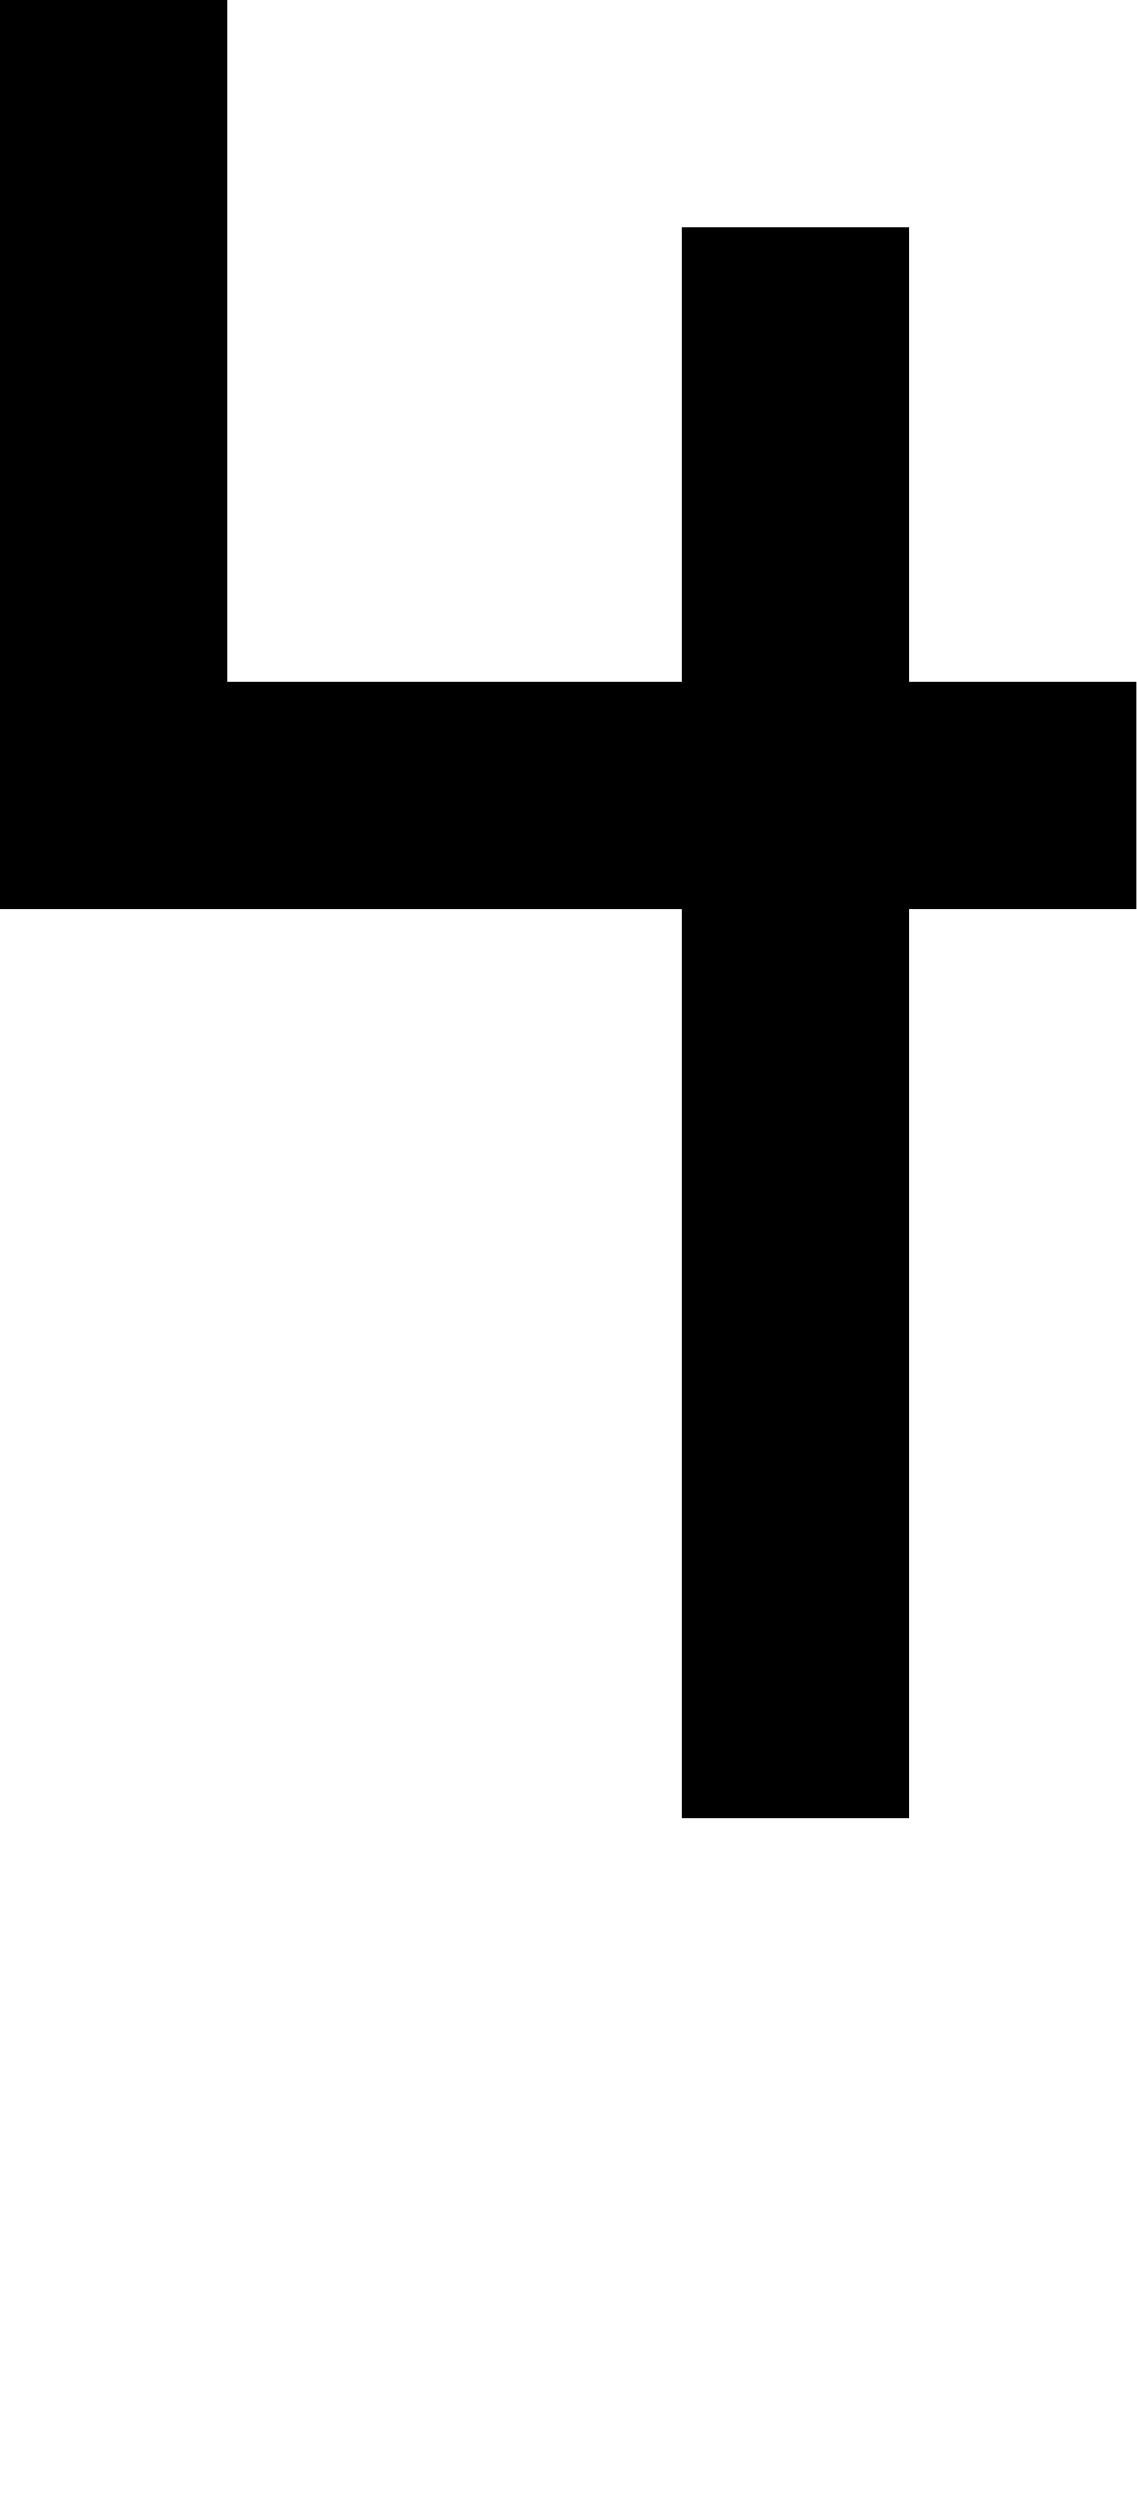
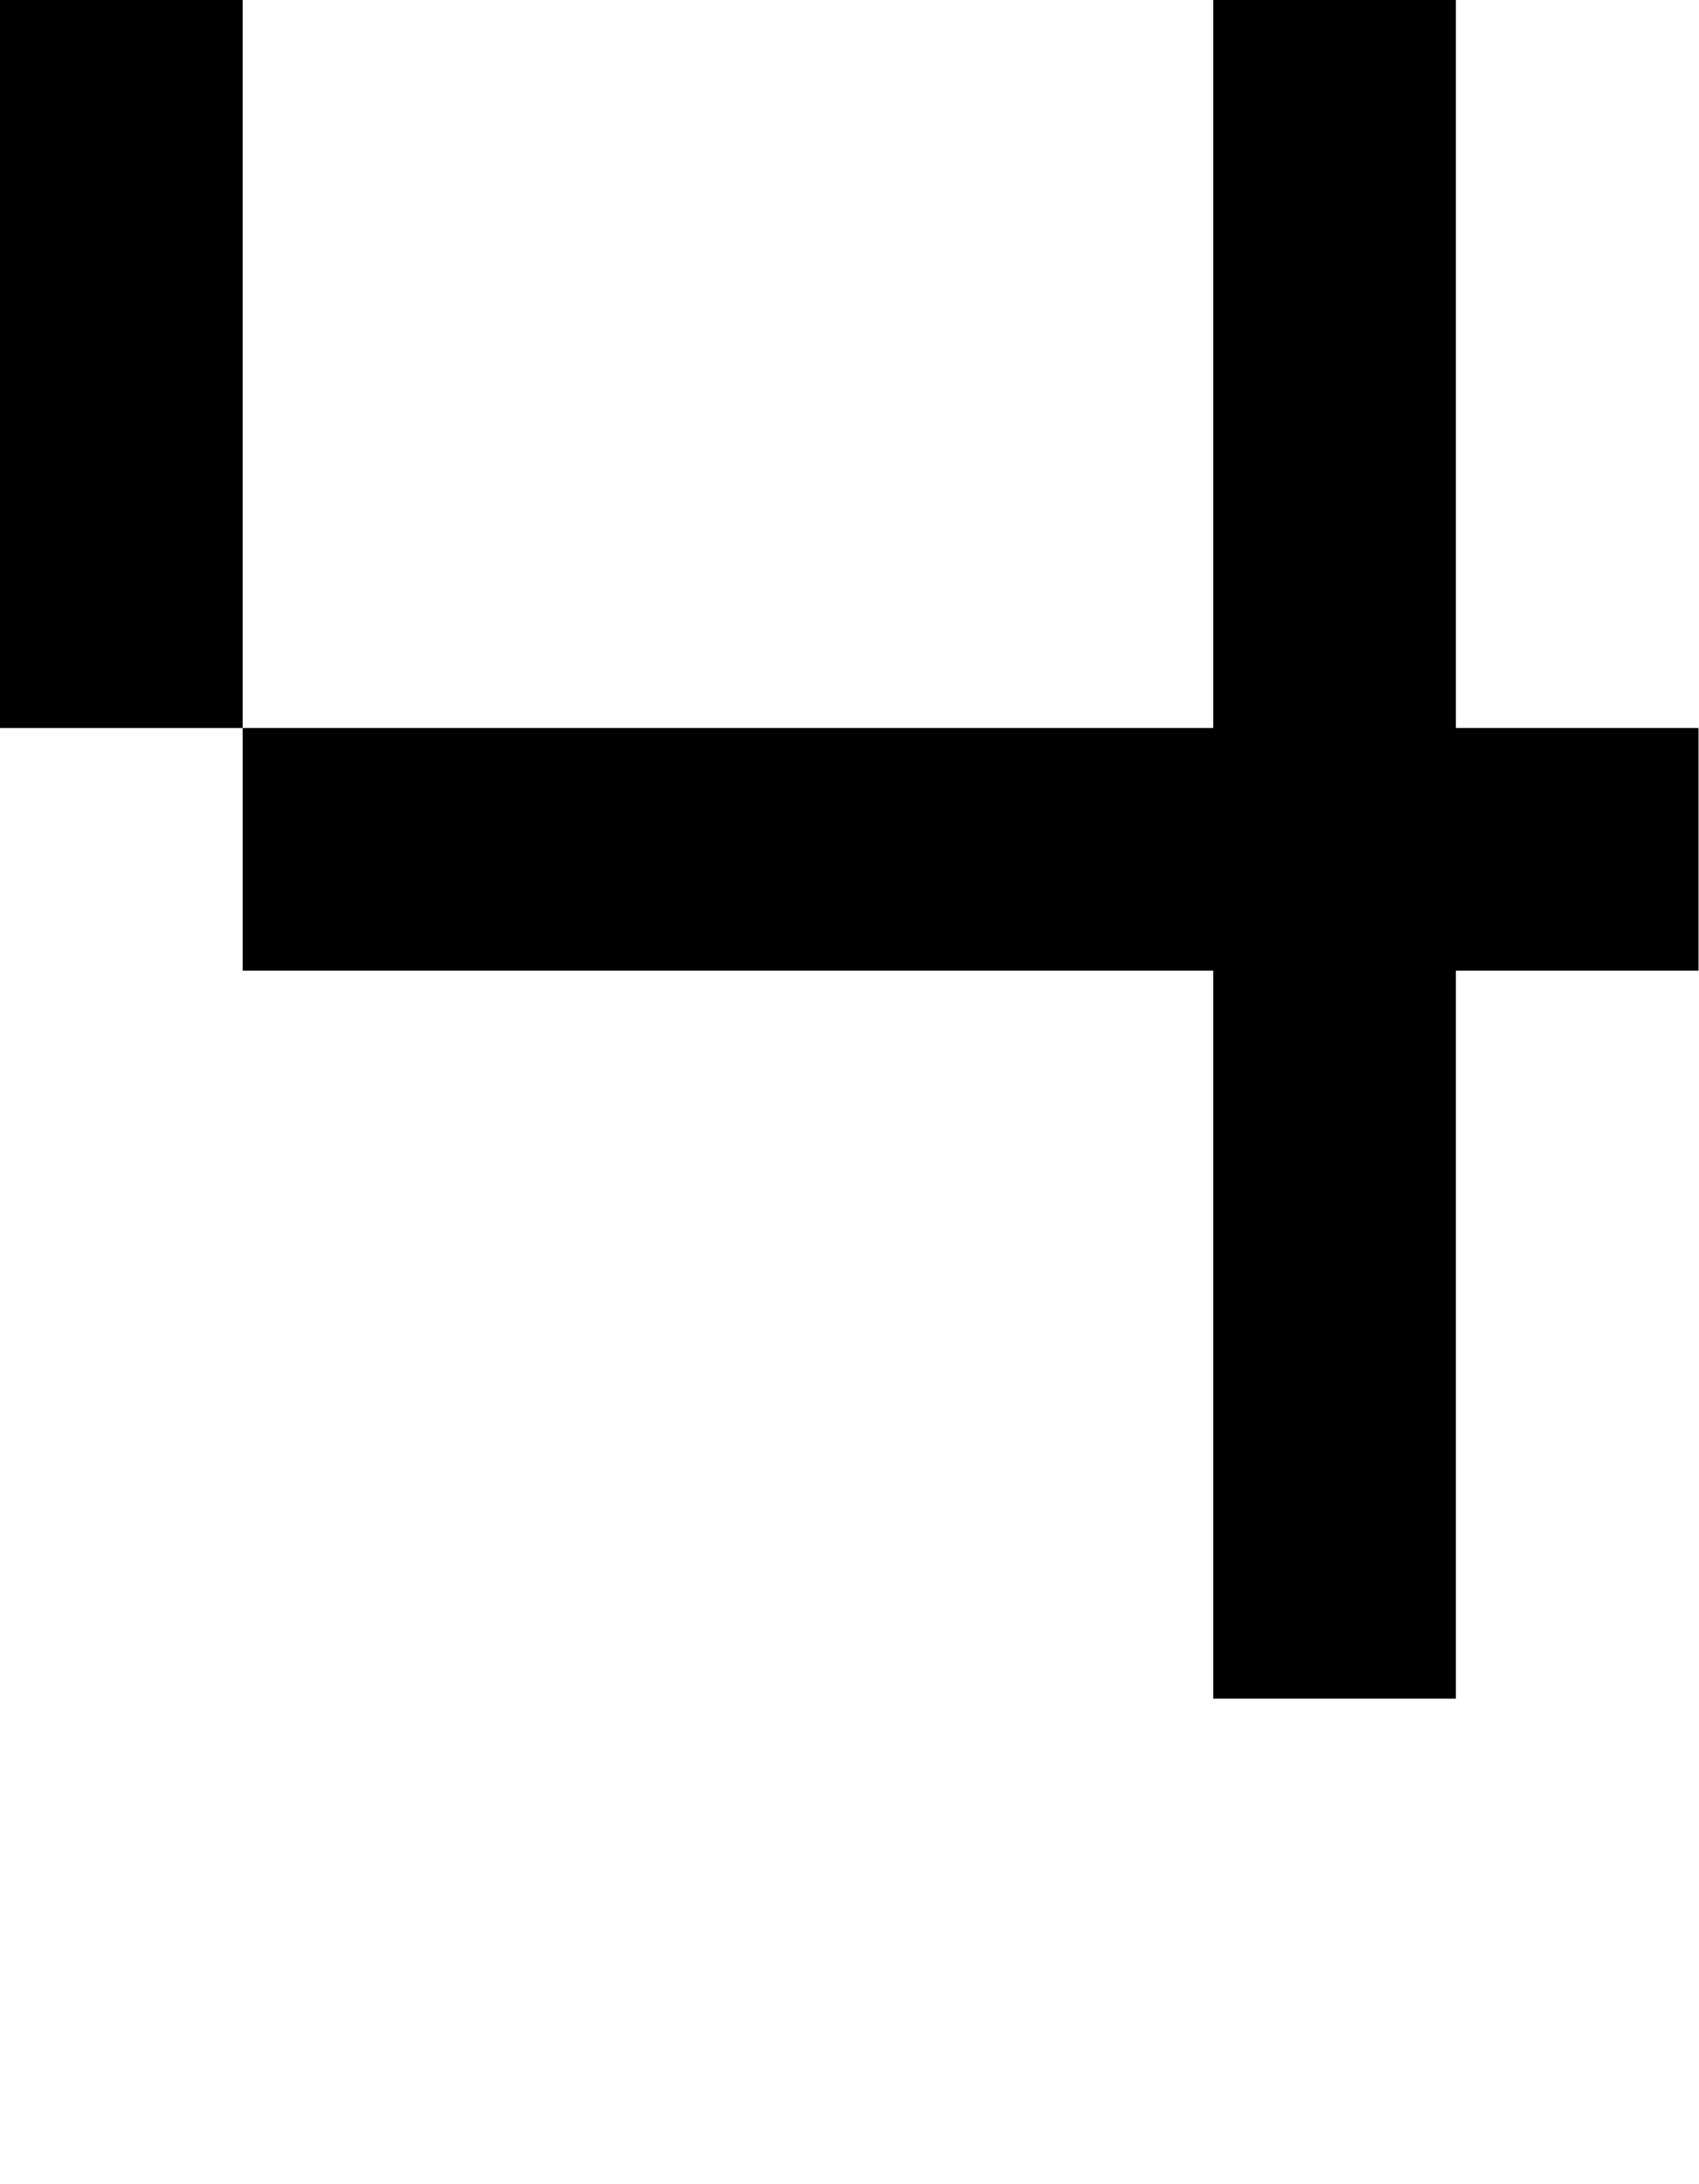
- <svg xmlns="http://www.w3.org/2000/svg" viewBox="0,0,5,11">
-   <path d="       M0,0       L1,0       L1,3       L3,3       L3,1       L4,1       L4,3       L5,3       L5,4       L4,4       L4,8       L3,8       L3,4       L0,4       Z" />
+ <svg xmlns="http://www.w3.org/2000/svg" viewBox="0,0,7,9">
+   <path d="       M1,3       L5,3       L5,0       L6,0       L6,3       L7,3       L7,4       L6,4       L6,7       L5,7       L5,4       L1,4       Z       L0,3       L0,0       L1,0       Z" />
</svg>
